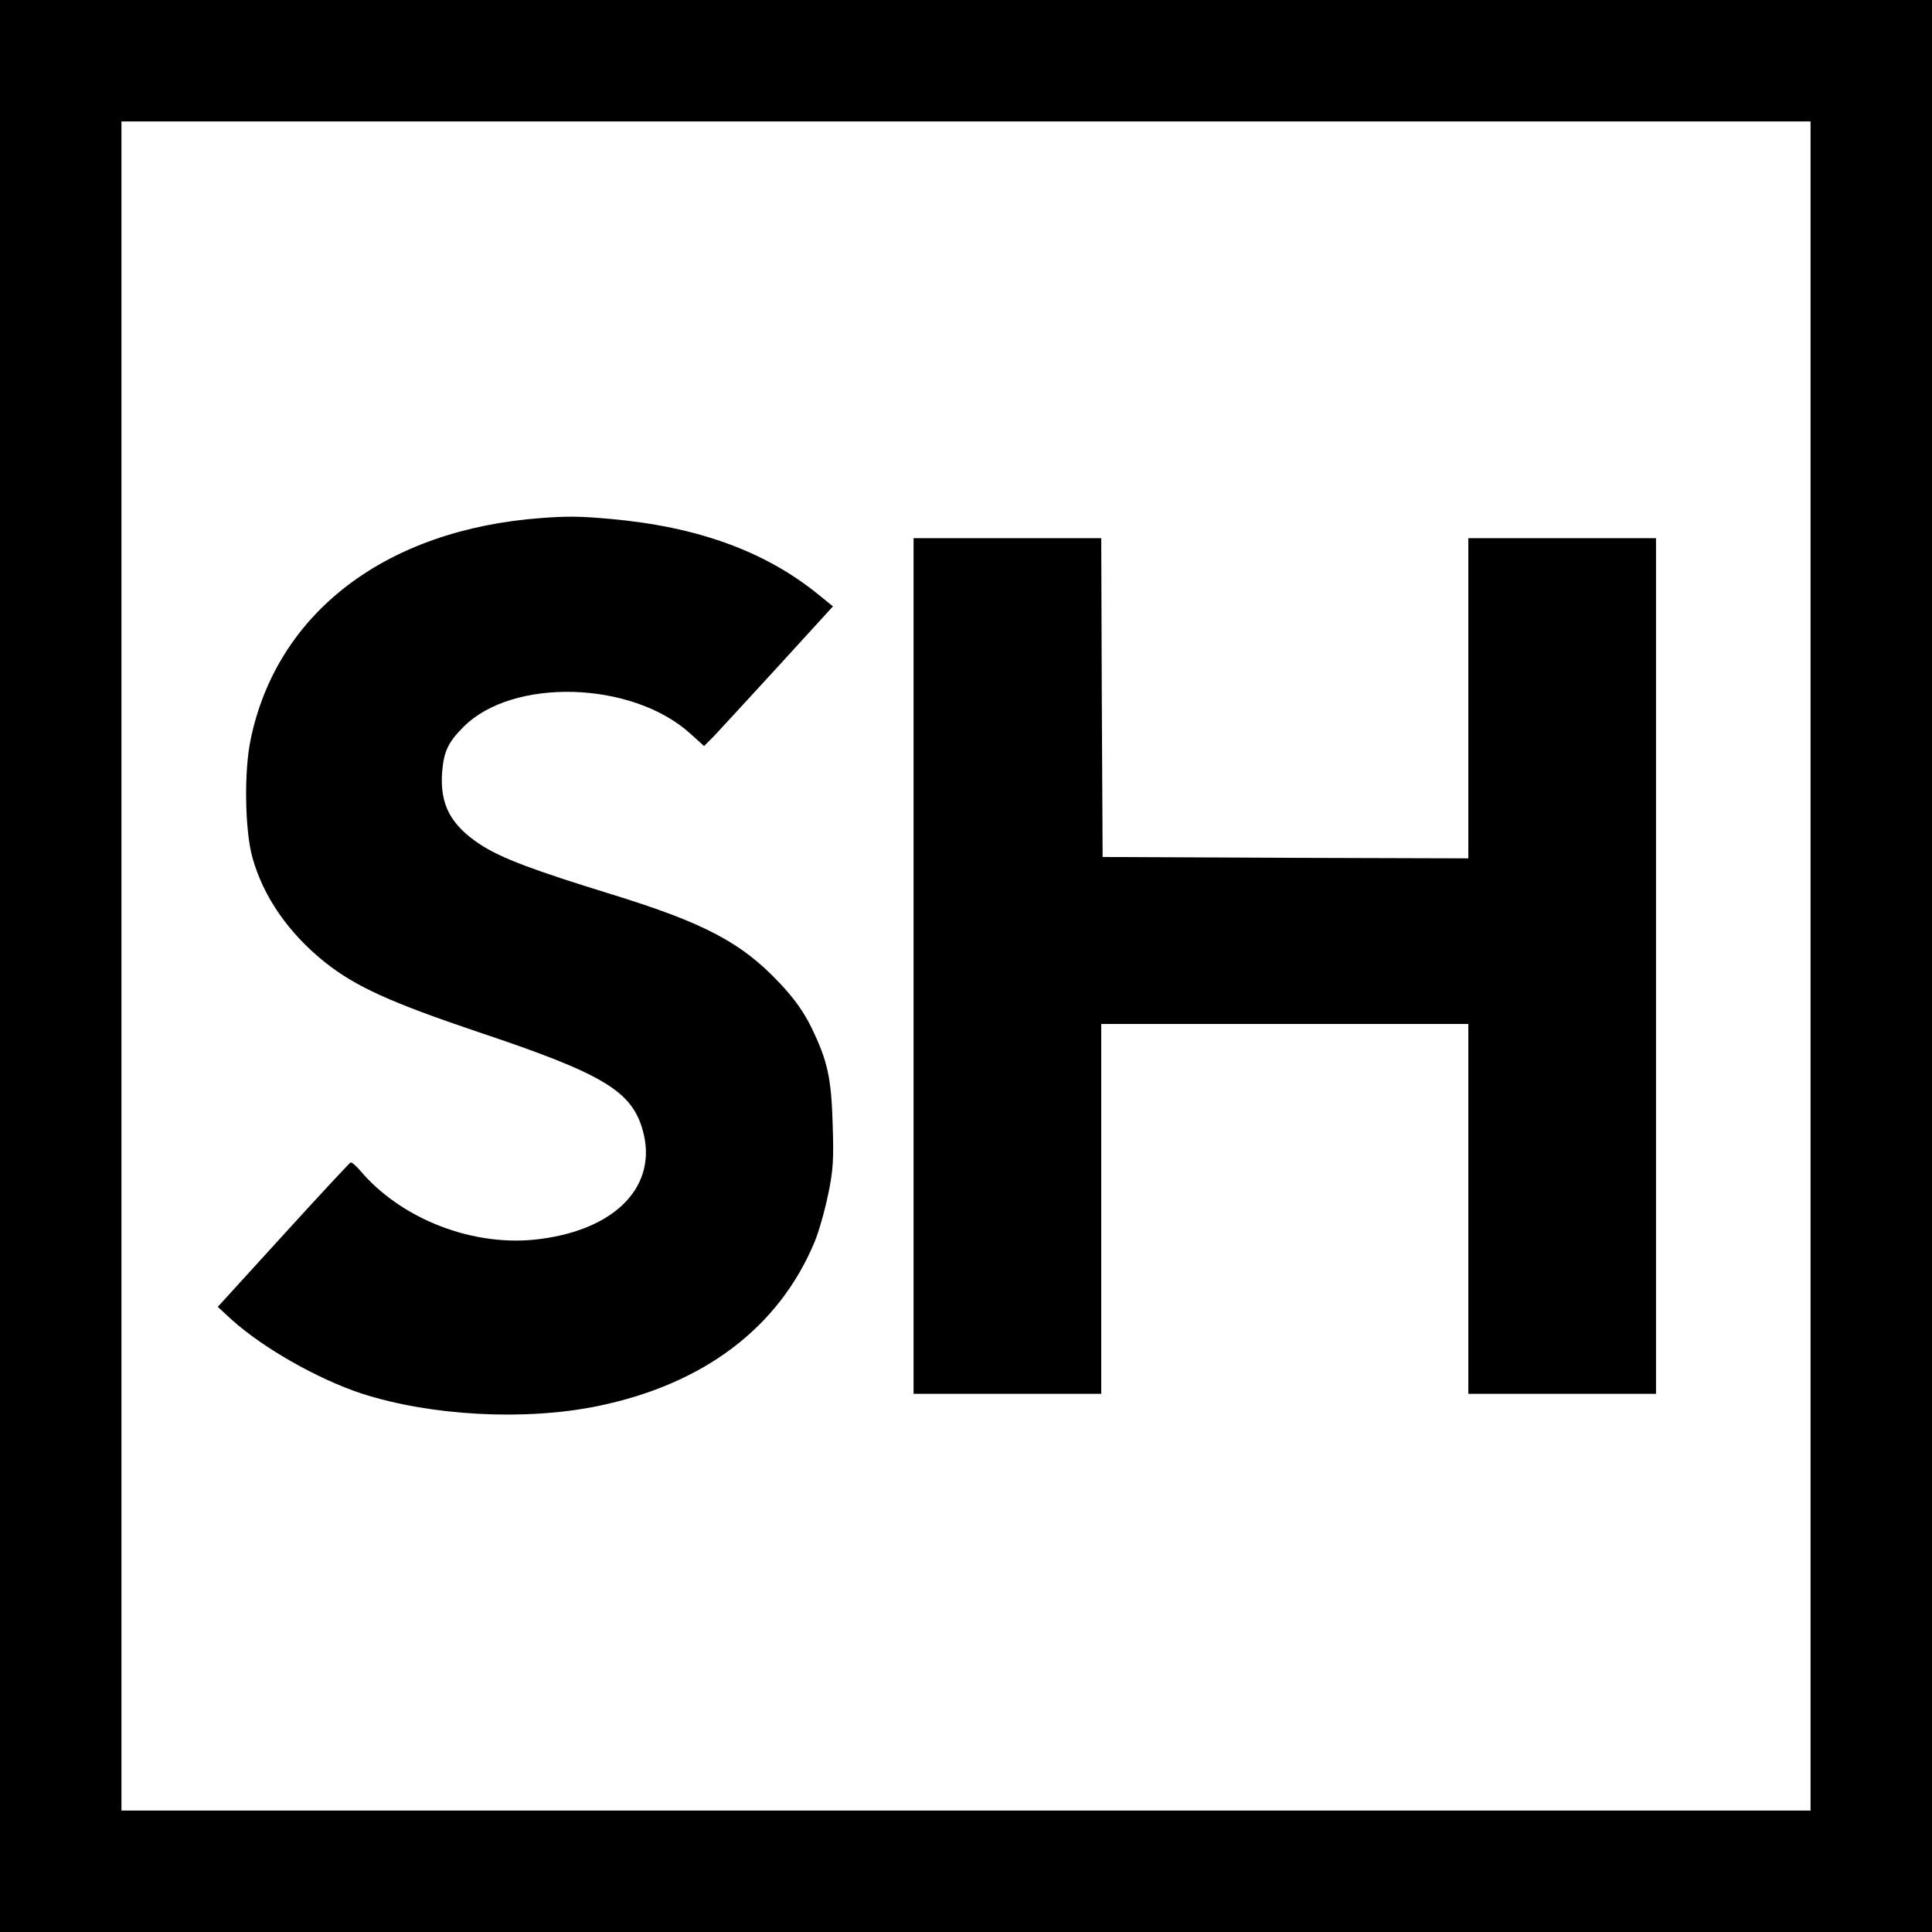
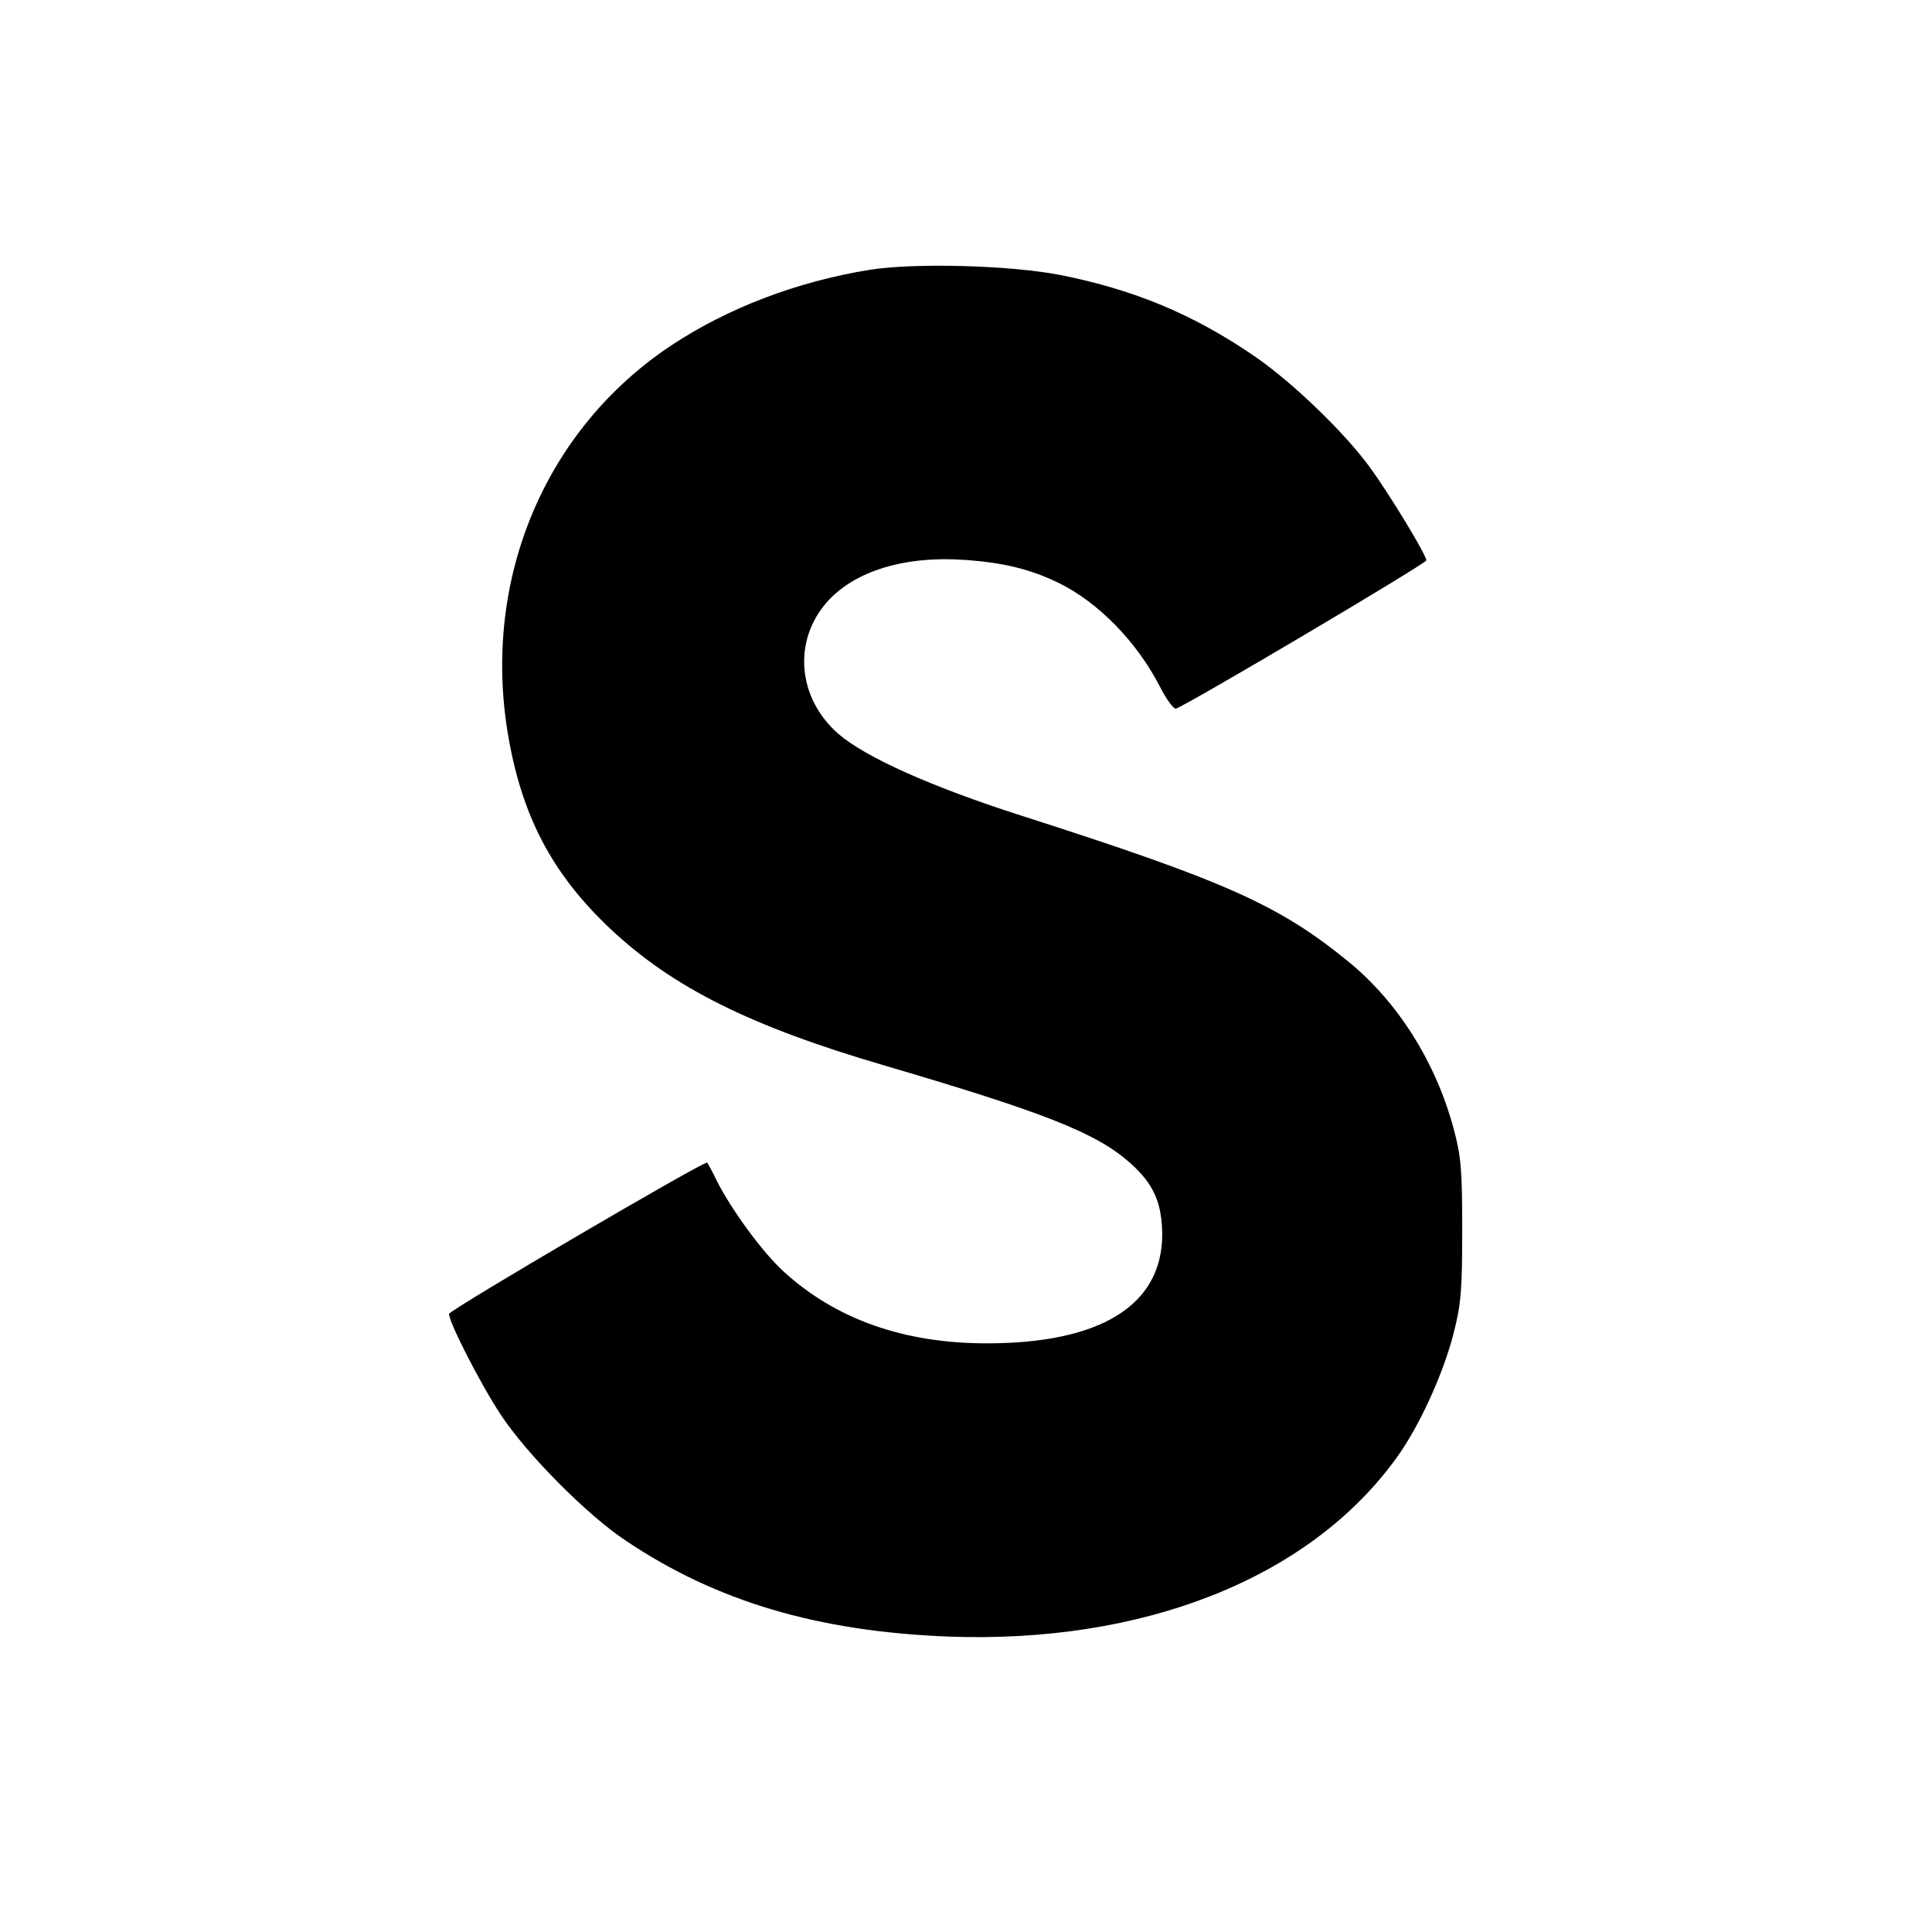
- <svg xmlns="http://www.w3.org/2000/svg" version="1.0" width="700pt" height="700pt" viewBox="0 0 700 700" preserveAspectRatio="xMidYMid meet">
-   <g transform="translate(0,700) scale(0.1,-0.1)" fill="#000000" stroke="none">
-     <path d="M0 3500 l0 -3500 3500 0 3500 0 0 3500 0 3500 -3500 0 -3500 0 0 -3500z m6560 0 l0 -3060 -3060 0 -3060 0 0 3060 0 3060 3060 0 3060 0 0 -3060z" />
-     <path d="M1960 5123 c-563 -42 -957 -343 -1052 -803 -24 -114 -21 -326 6 -425 39 -142 130 -275 264 -382 111 -88 237 -145 554 -252 455 -152 557 -214 597 -357 55 -198 -94 -357 -371 -393 -238 -32 -504 70 -655 250 -14 16 -29 29 -33 27 -4 -2 -114 -120 -244 -263 l-237 -260 51 -47 c115 -103 310 -214 470 -267 250 -81 593 -100 858 -45 382 79 653 284 782 591 16 37 38 115 50 173 19 89 21 128 17 255 -5 172 -19 232 -77 352 -28 57 -62 105 -115 161 -138 147 -273 218 -610 322 -282 87 -397 130 -473 179 -109 71 -149 146 -140 264 6 75 22 108 78 164 178 178 609 166 820 -24 l51 -46 34 34 c18 19 123 133 233 253 l200 219 -53 43 c-193 157 -439 246 -755 274 -112 10 -156 10 -250 3z" />
-     <path d="M3310 3500 l0 -1550 340 0 340 0 0 670 0 670 665 0 665 0 0 -670 0 -670 340 0 340 0 0 1550 0 1550 -340 0 -340 0 0 -580 0 -580 -662 2 -663 3 -3 578 -2 577 -340 0 -340 0 0 -1550z" />
-   </g>
+ <svg xmlns="http://www.w3.org/2000/svg" version="1" width="682.667" height="682.667" viewBox="0 0 512 512">
+   <path d="M230.5 71.5c-19.3 3.1-37.8 10.2-52.7 20.1-33.2 22.1-49.9 61.5-43.3 102.3 3.6 22.1 11.7 37.6 27.3 52.3 16.5 15.5 37.1 25.8 72.7 36.2 42.5 12.5 55.9 17.8 64.9 25.7 6.3 5.6 8.5 10.5 8.6 19 0 18.8-16.3 28.9-46.5 28.9-22 0-40-6.4-53.8-19-5.6-5.1-13.8-16.3-17.7-24-1.2-2.5-2.4-4.7-2.6-4.9-.6-.6-68.4 39.1-68.4 40.1 0 2.3 8.4 18.7 13.7 26.7 6.9 10.5 23.1 26.8 33.3 33.5 23.9 16 50.6 23.9 85 25.3 51.8 2 95.8-15.3 118.9-47.1 6-8.1 12.6-22.5 15.3-33.2 2-7.7 2.3-11.5 2.3-27.4 0-16.2-.3-19.6-2.3-27-4.8-17.7-14.8-33.5-27.9-44.2-18.4-15-32.5-21.3-86.8-38.7-23.7-7.6-41.1-15.4-48.3-21.6-10.8-9.4-12.2-24.6-3-35 7.3-8.2 20.7-12.3 36.7-11.1 10.1.7 17.3 2.5 24.7 6.1 10.4 5.1 20.6 15.5 26.7 27.3 1.7 3.4 3.7 6.1 4.3 6 2.6-.7 66.3-38.4 66.4-39.3 0-1.4-9.6-17.3-15-24.7-6.7-9.2-20.7-22.7-30.7-29.5-15.9-10.9-31.6-17.5-51.2-21.4-13.2-2.6-38.6-3.3-50.6-1.4z" />
</svg>
